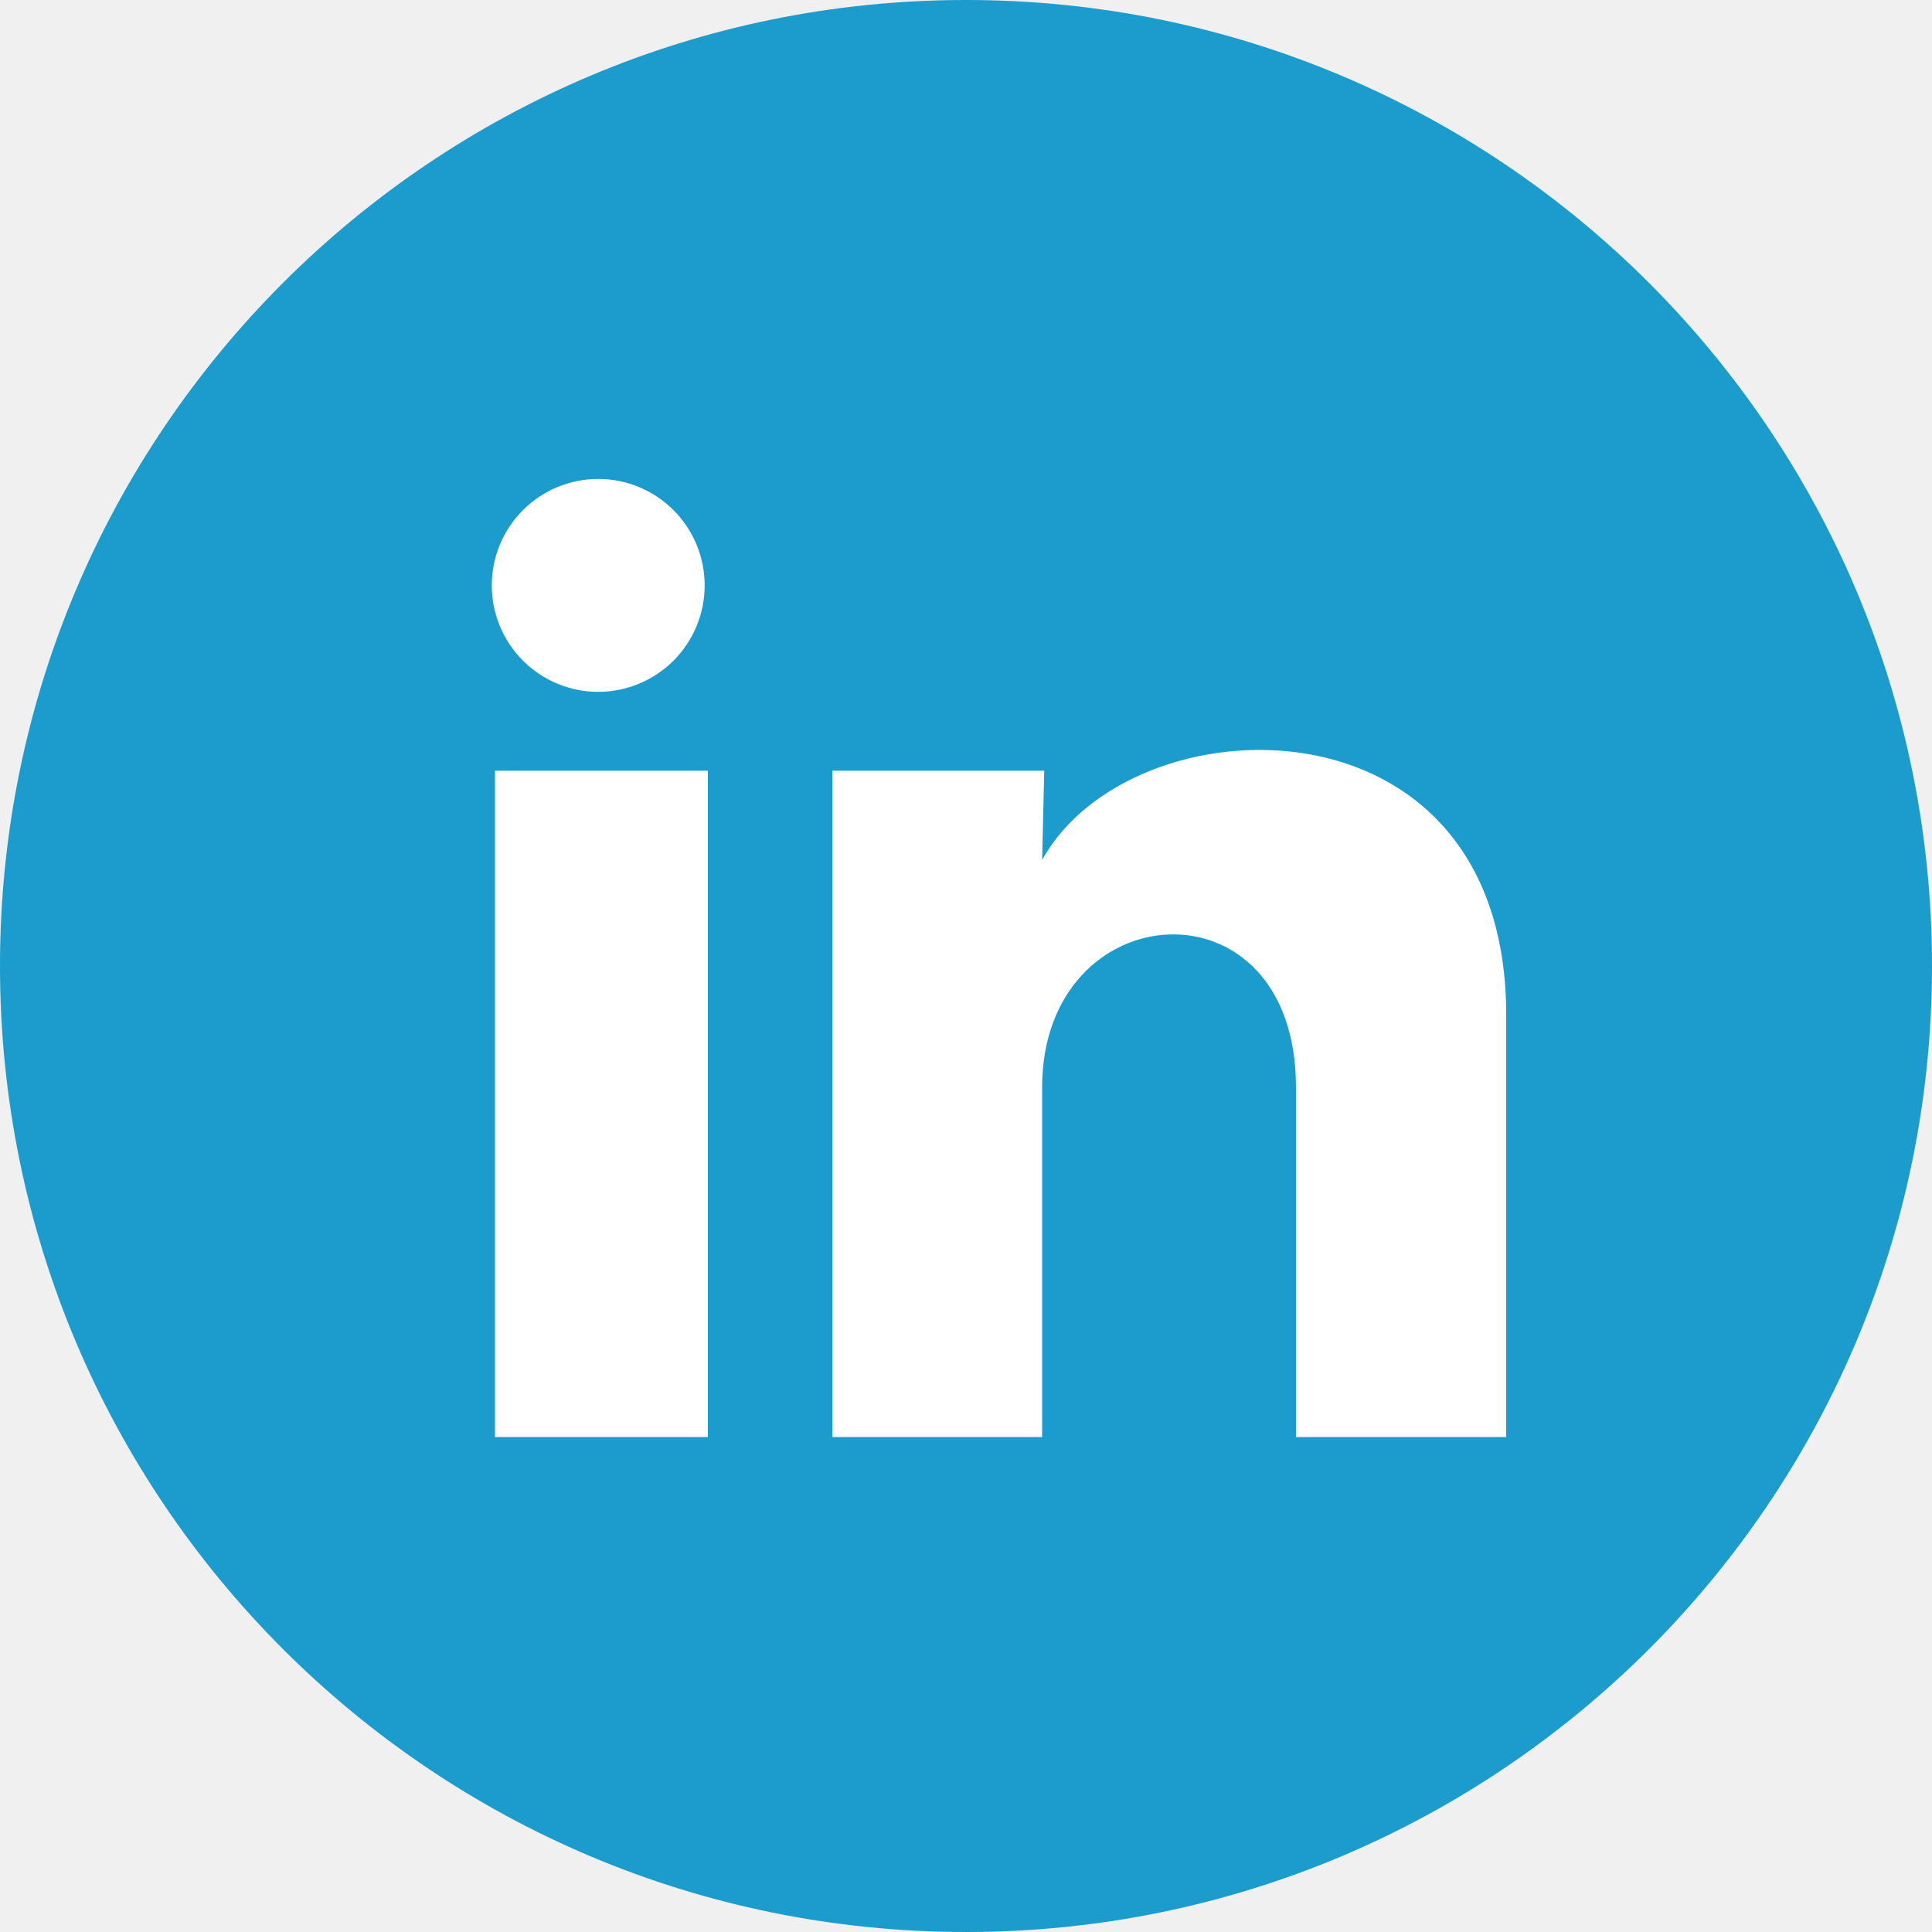
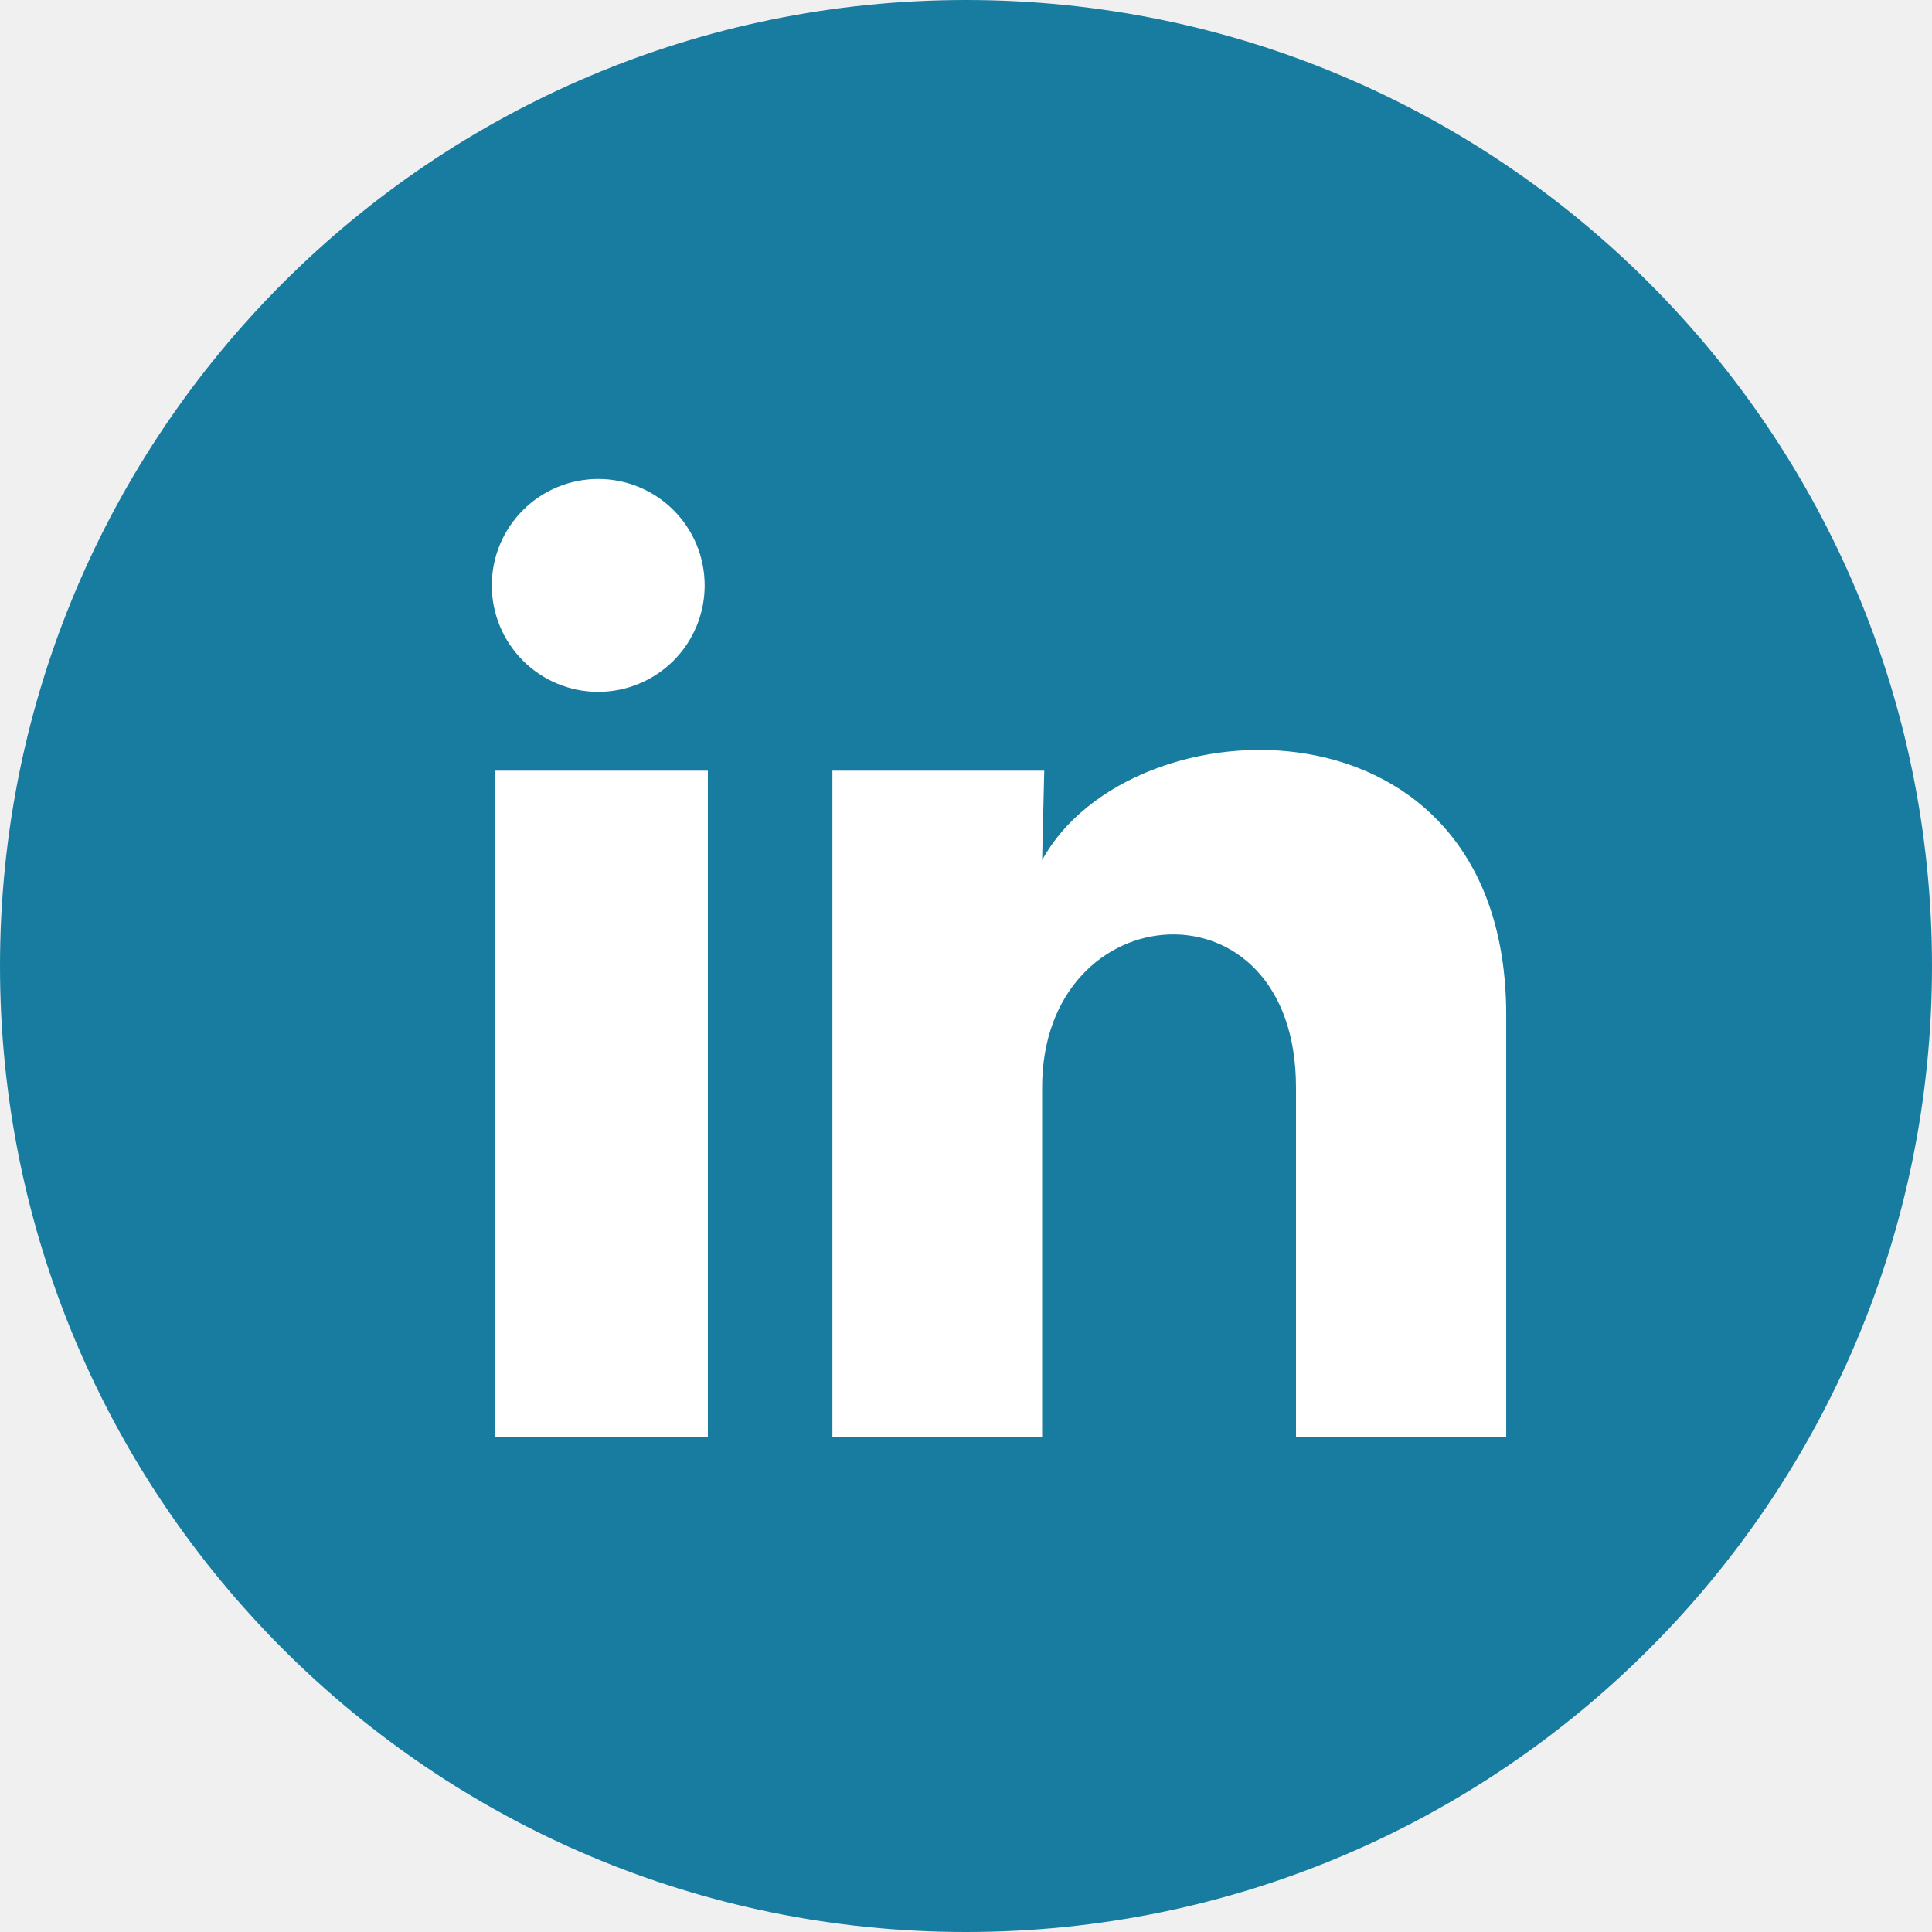
<svg xmlns="http://www.w3.org/2000/svg" width="75" height="75" viewBox="0 0 75 75" fill="none">
-   <circle cx="37.5" cy="37.5" r="37.5" fill="#1B9CCC" />
-   <path d="M27.355 22.727C27.355 23.823 26.919 24.874 26.144 25.649C25.368 26.423 24.317 26.858 23.221 26.857C22.125 26.857 21.074 26.421 20.3 25.646C19.525 24.87 19.09 23.819 19.091 22.723C19.092 21.627 19.527 20.576 20.303 19.802C21.078 19.027 22.129 18.592 23.225 18.593C24.321 18.593 25.372 19.029 26.147 19.805C26.921 20.58 27.356 21.631 27.355 22.727ZM27.479 29.917H19.215V55.785H27.479V29.917ZM40.537 29.917H32.314V55.785H40.455V42.211C40.455 34.649 50.31 33.946 50.31 42.211V55.785H58.471V39.401C58.471 26.653 43.884 27.128 40.455 33.388L40.537 29.917Z" fill="white" />
+   <circle cx="37.5" cy="37.5" r="37.5" fill="#187CA1" />
+   <path d="M27.355 22.727C27.355 23.823 26.919 24.874 26.144 25.649C25.368 26.423 24.317 26.858 23.221 26.858C22.125 26.857 21.074 26.421 20.3 25.646C19.525 24.87 19.09 23.819 19.091 22.723C19.091 21.627 19.527 20.576 20.303 19.802C21.078 19.027 22.129 18.593 23.225 18.593C24.321 18.594 25.372 19.029 26.147 19.805C26.921 20.58 27.356 21.631 27.355 22.727ZM27.479 29.917H19.215V55.785H27.479V29.917ZM40.537 29.917H32.314V55.785H40.455V42.211C40.455 34.649 50.31 33.946 50.31 42.211V55.785H58.471V39.401C58.471 26.653 43.884 27.128 40.455 33.389L40.537 29.917Z" fill="white" />
</svg>
